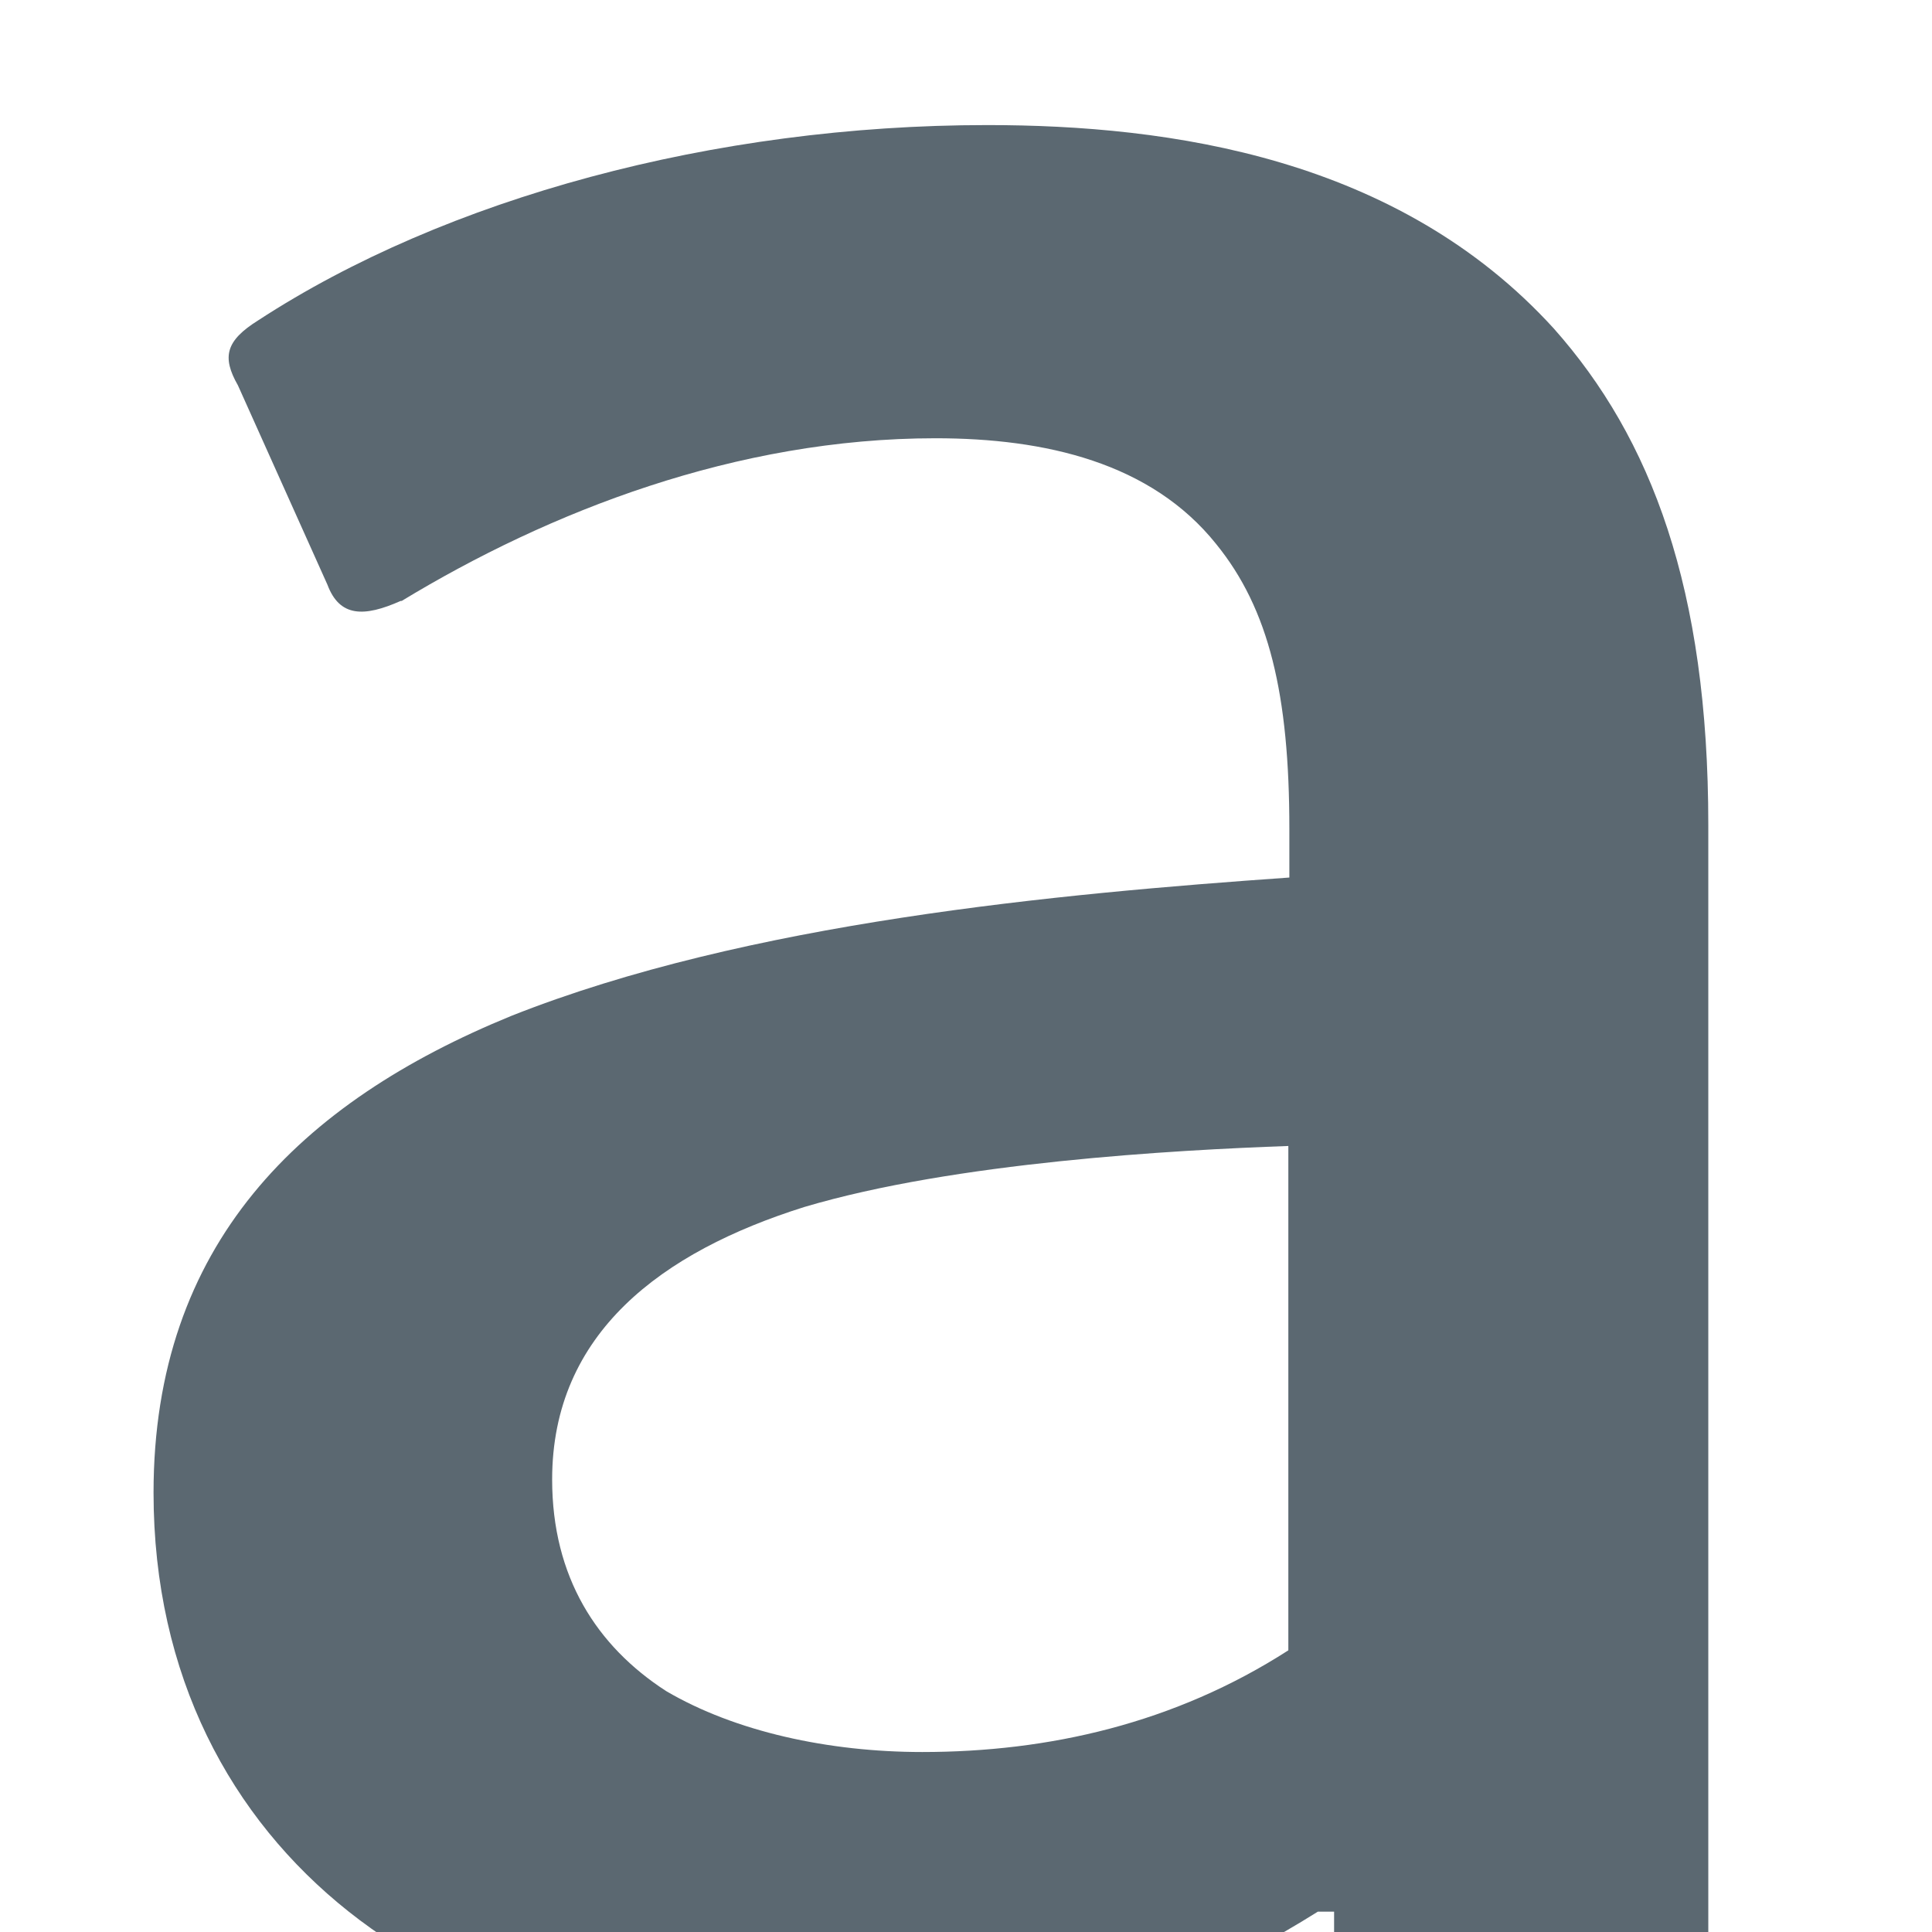
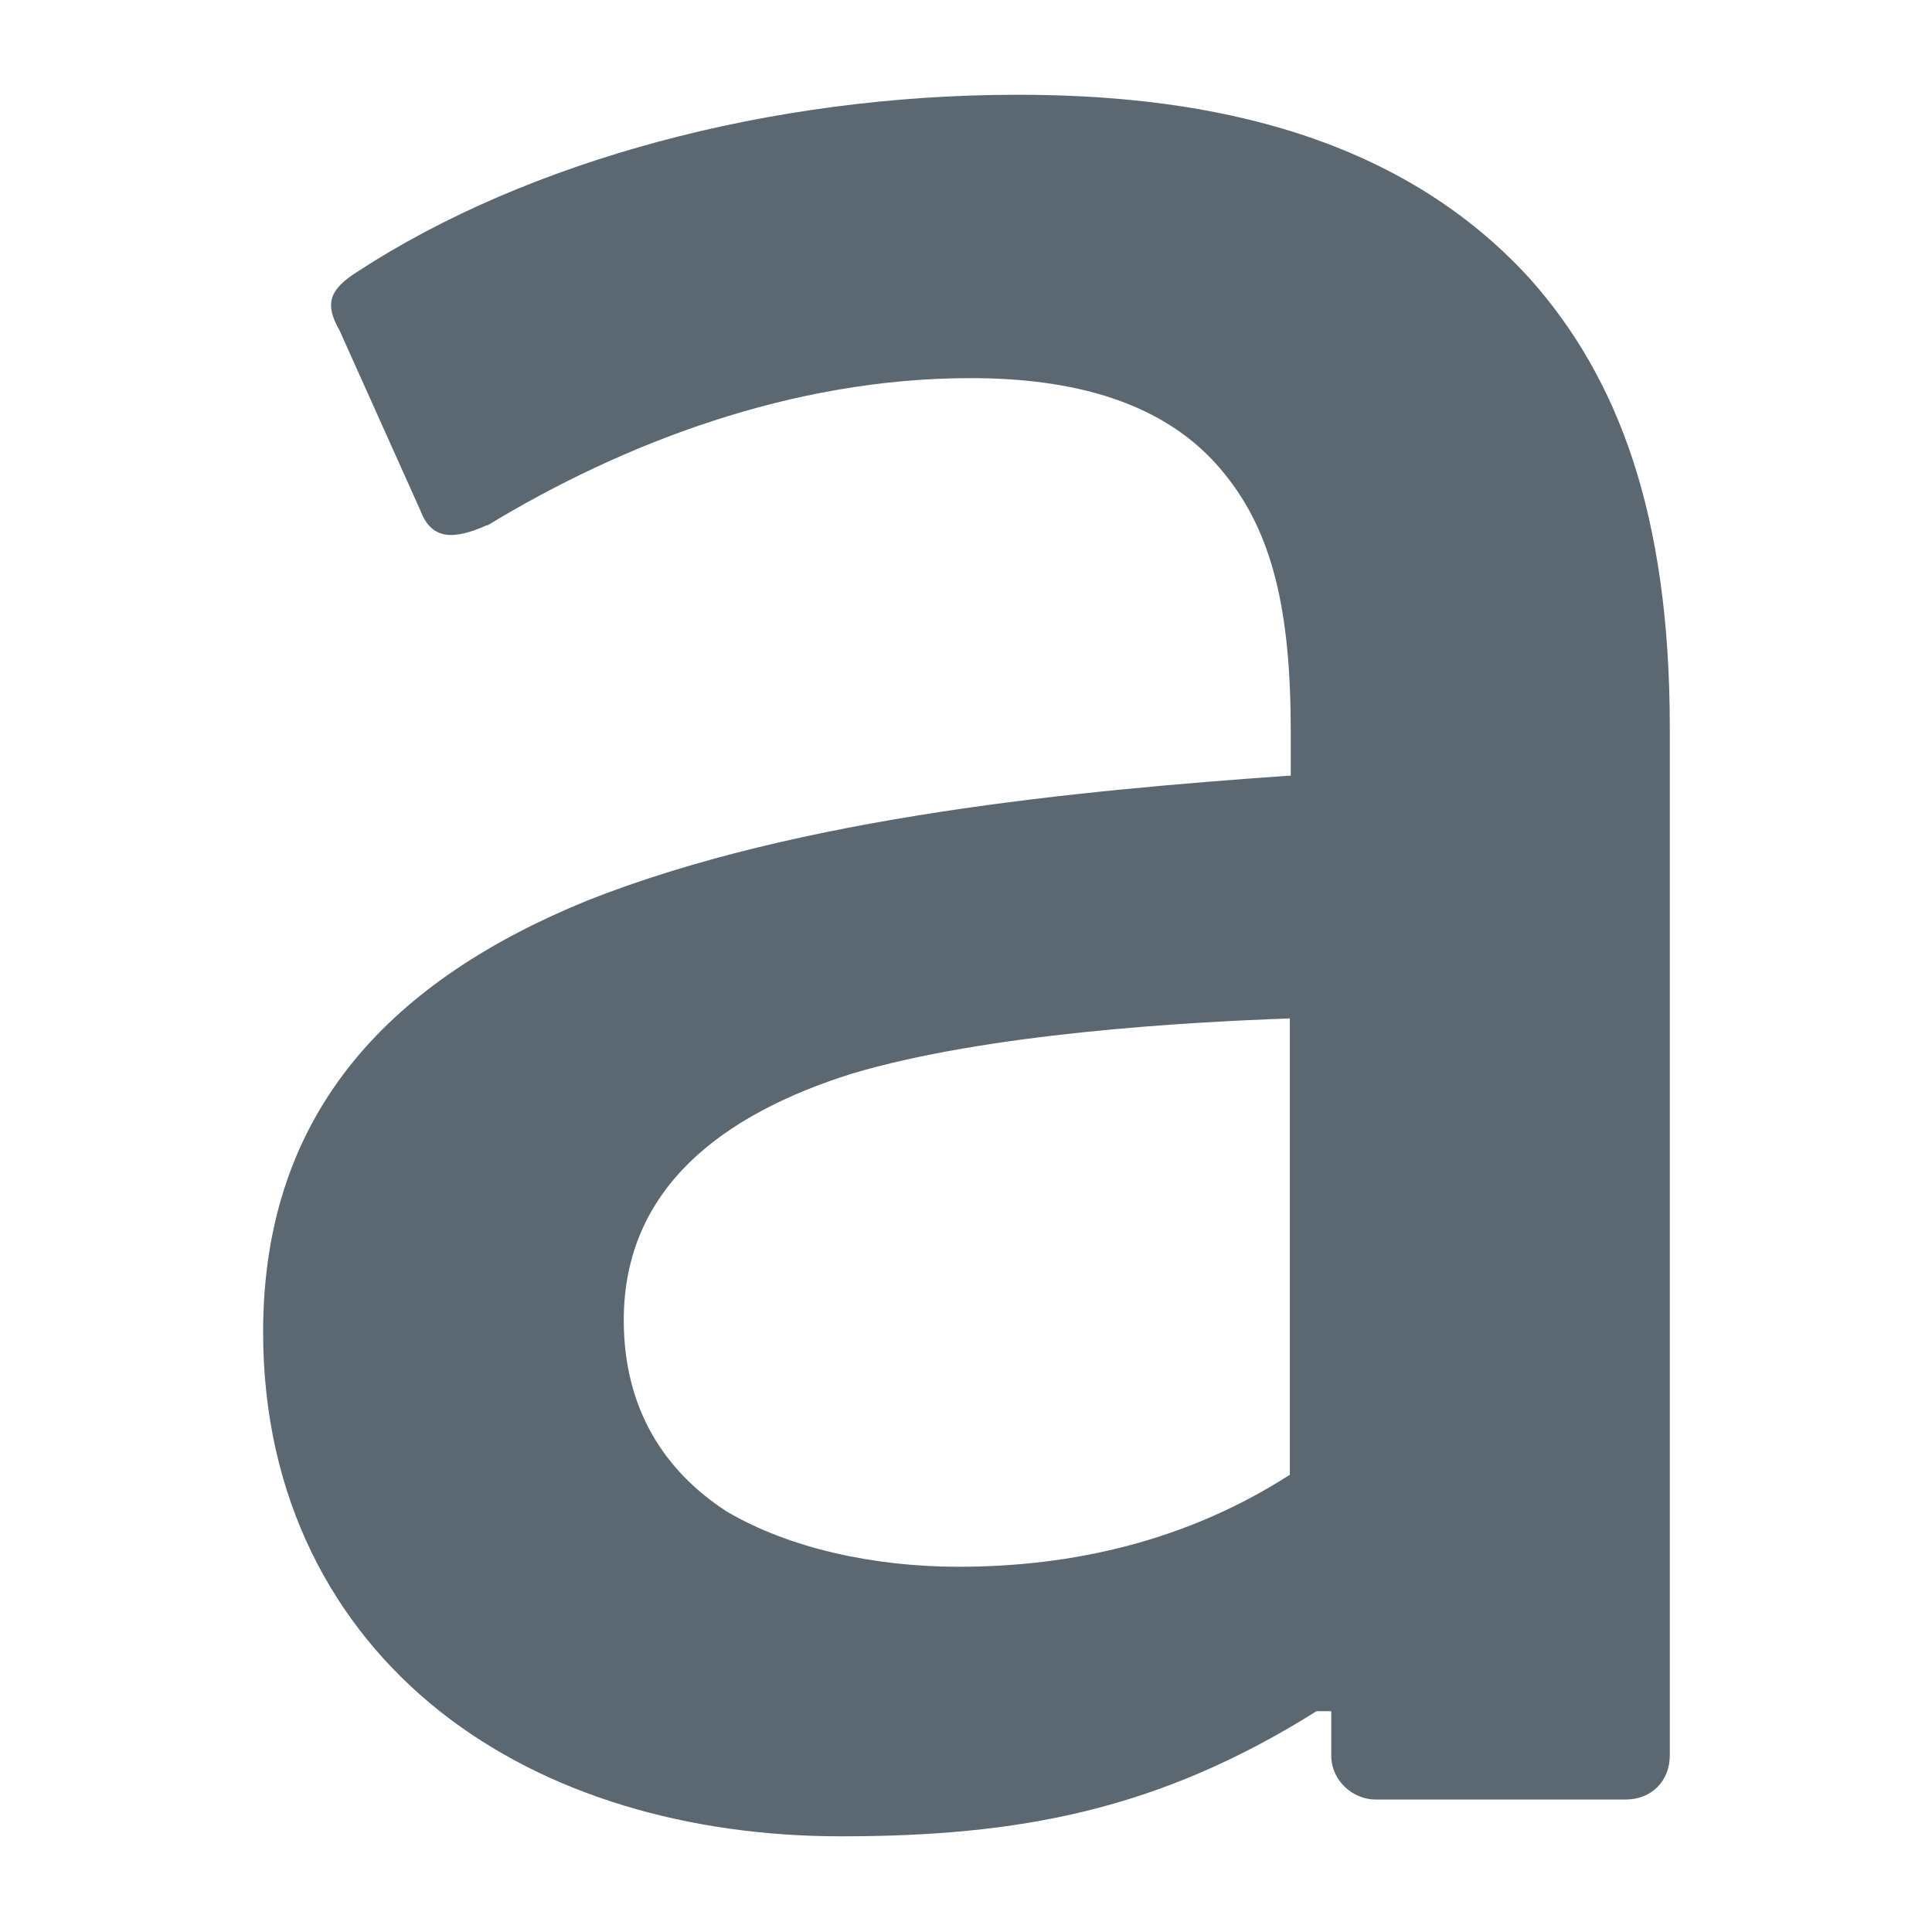
- <svg xmlns="http://www.w3.org/2000/svg" viewBox="-1.5 7.5 19 19">
+ <svg xmlns="http://www.w3.org/2000/svg" viewBox="-2.85 7.7 21 21">
  <path fill="#5b6871" d="M2.44,13.41c-.36.16-.6.16-.72-.16l-.88-1.96c-.16-.28-.12-.44.2-.64,1.84-1.2,4.48-1.92,7.17-1.92,1.8,0,4.04.32,5.57,2,.96,1.08,1.52,2.56,1.52,4.88v11.17c0,.28-.2.48-.48.48h-2.72c-.24,0-.48-.2-.48-.48v-.48h-.16c-1.72,1.08-3.24,1.36-5.17,1.36-1.64,0-3.2-.44-4.36-1.36s-1.92-2.32-1.92-4.12c0-2.44,1.44-3.84,3.52-4.69,2.32-.92,5.37-1.2,7.65-1.36v-.48c0-1.32-.2-2.16-.72-2.8-.64-.8-1.68-1.04-2.76-1.04-1.96,0-3.8.72-5.25,1.6ZM11.17,23.74v-4.97c-1.12.04-3.28.16-4.76.6-1.4.44-2.48,1.24-2.48,2.68,0,.96.44,1.64,1.12,2.08.68.4,1.6.6,2.52.6,1.24,0,2.48-.28,3.6-1Z" />
</svg>
